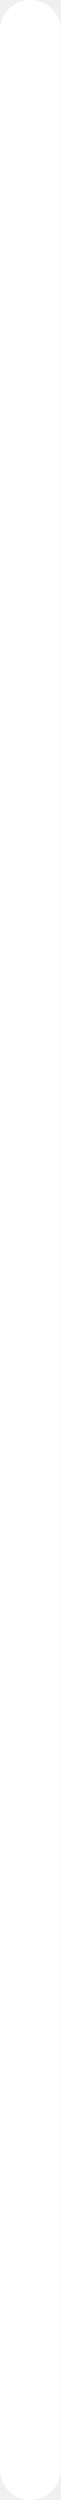
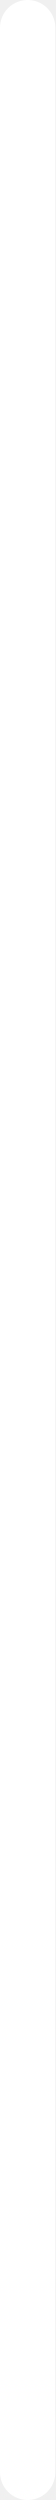
- <svg xmlns="http://www.w3.org/2000/svg" width="5" height="206" viewBox="0 0 5 206" fill="none">
-   <line x1="2.5" y1="203.5" x2="2.5" y2="2.5" stroke="white" stroke-width="5" stroke-linecap="round" stroke-linejoin="round" />
+ <svg xmlns="http://www.w3.org/2000/svg" width="5" height="226" viewBox="0 0 5 226" fill="none">
+   <line x1="2.5" y1="223.5" x2="2.5" y2="2.5" stroke="white" stroke-width="5" stroke-linecap="round" stroke-linejoin="round" />
</svg>
